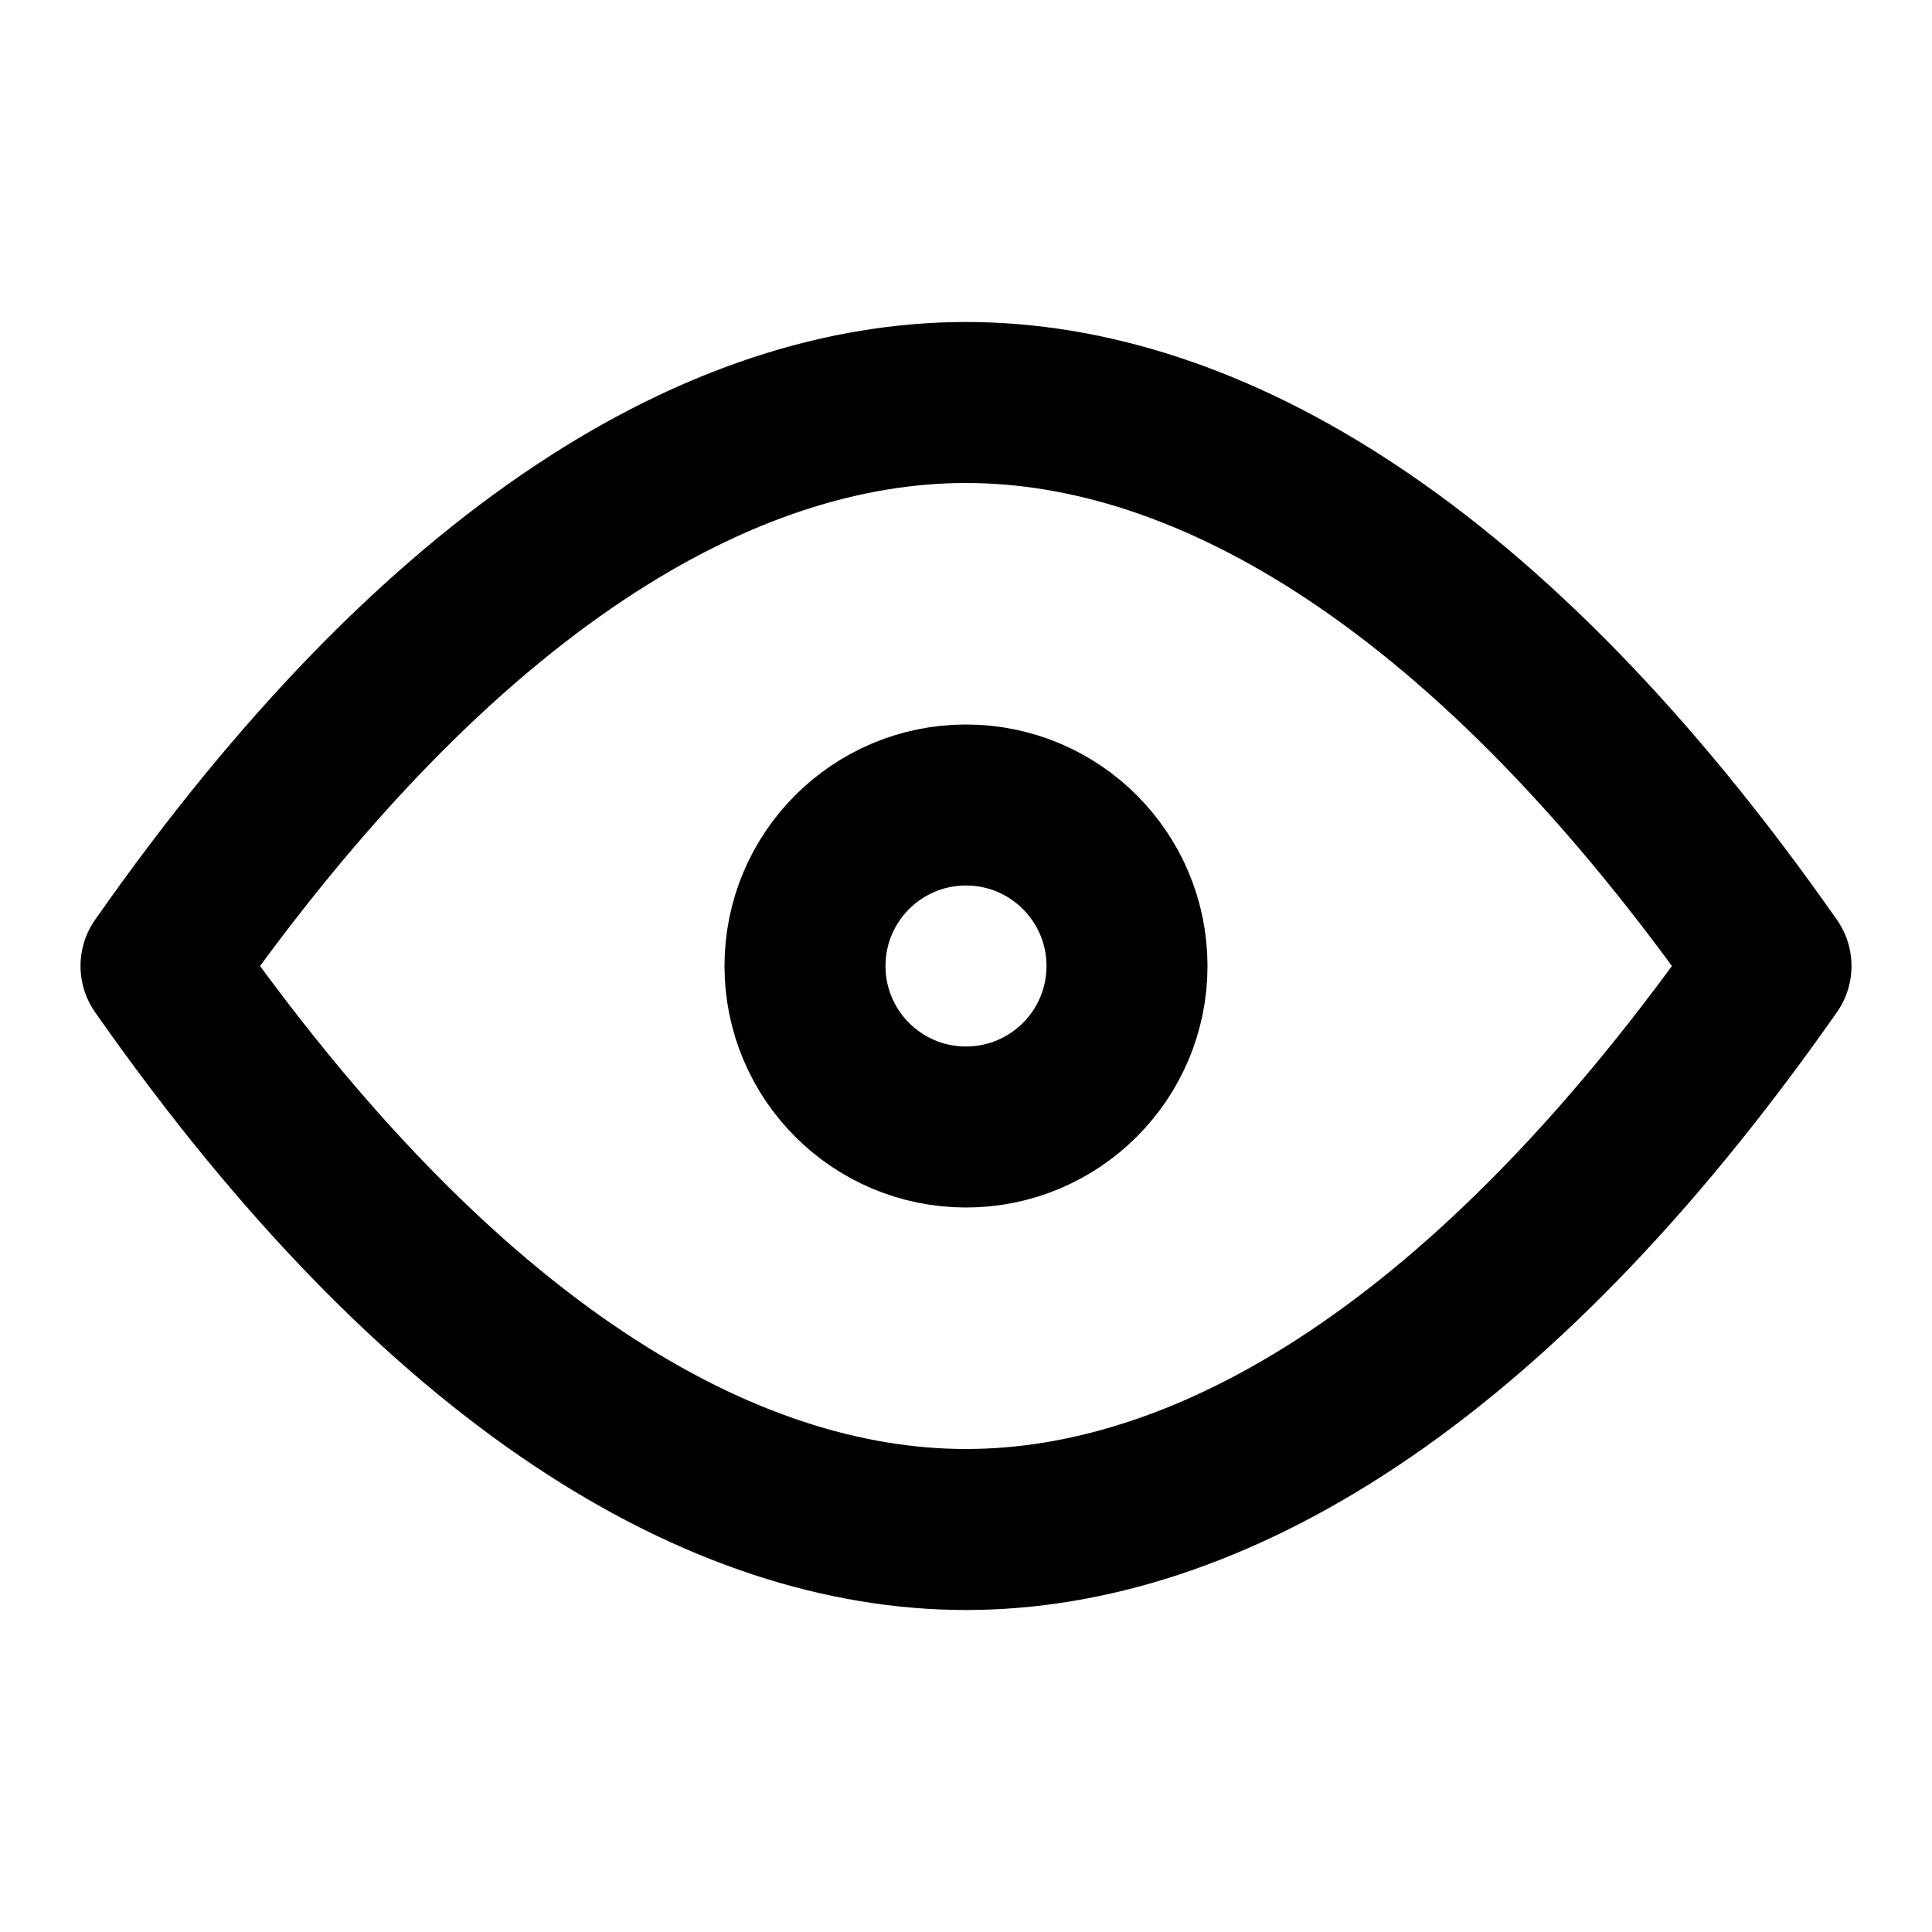
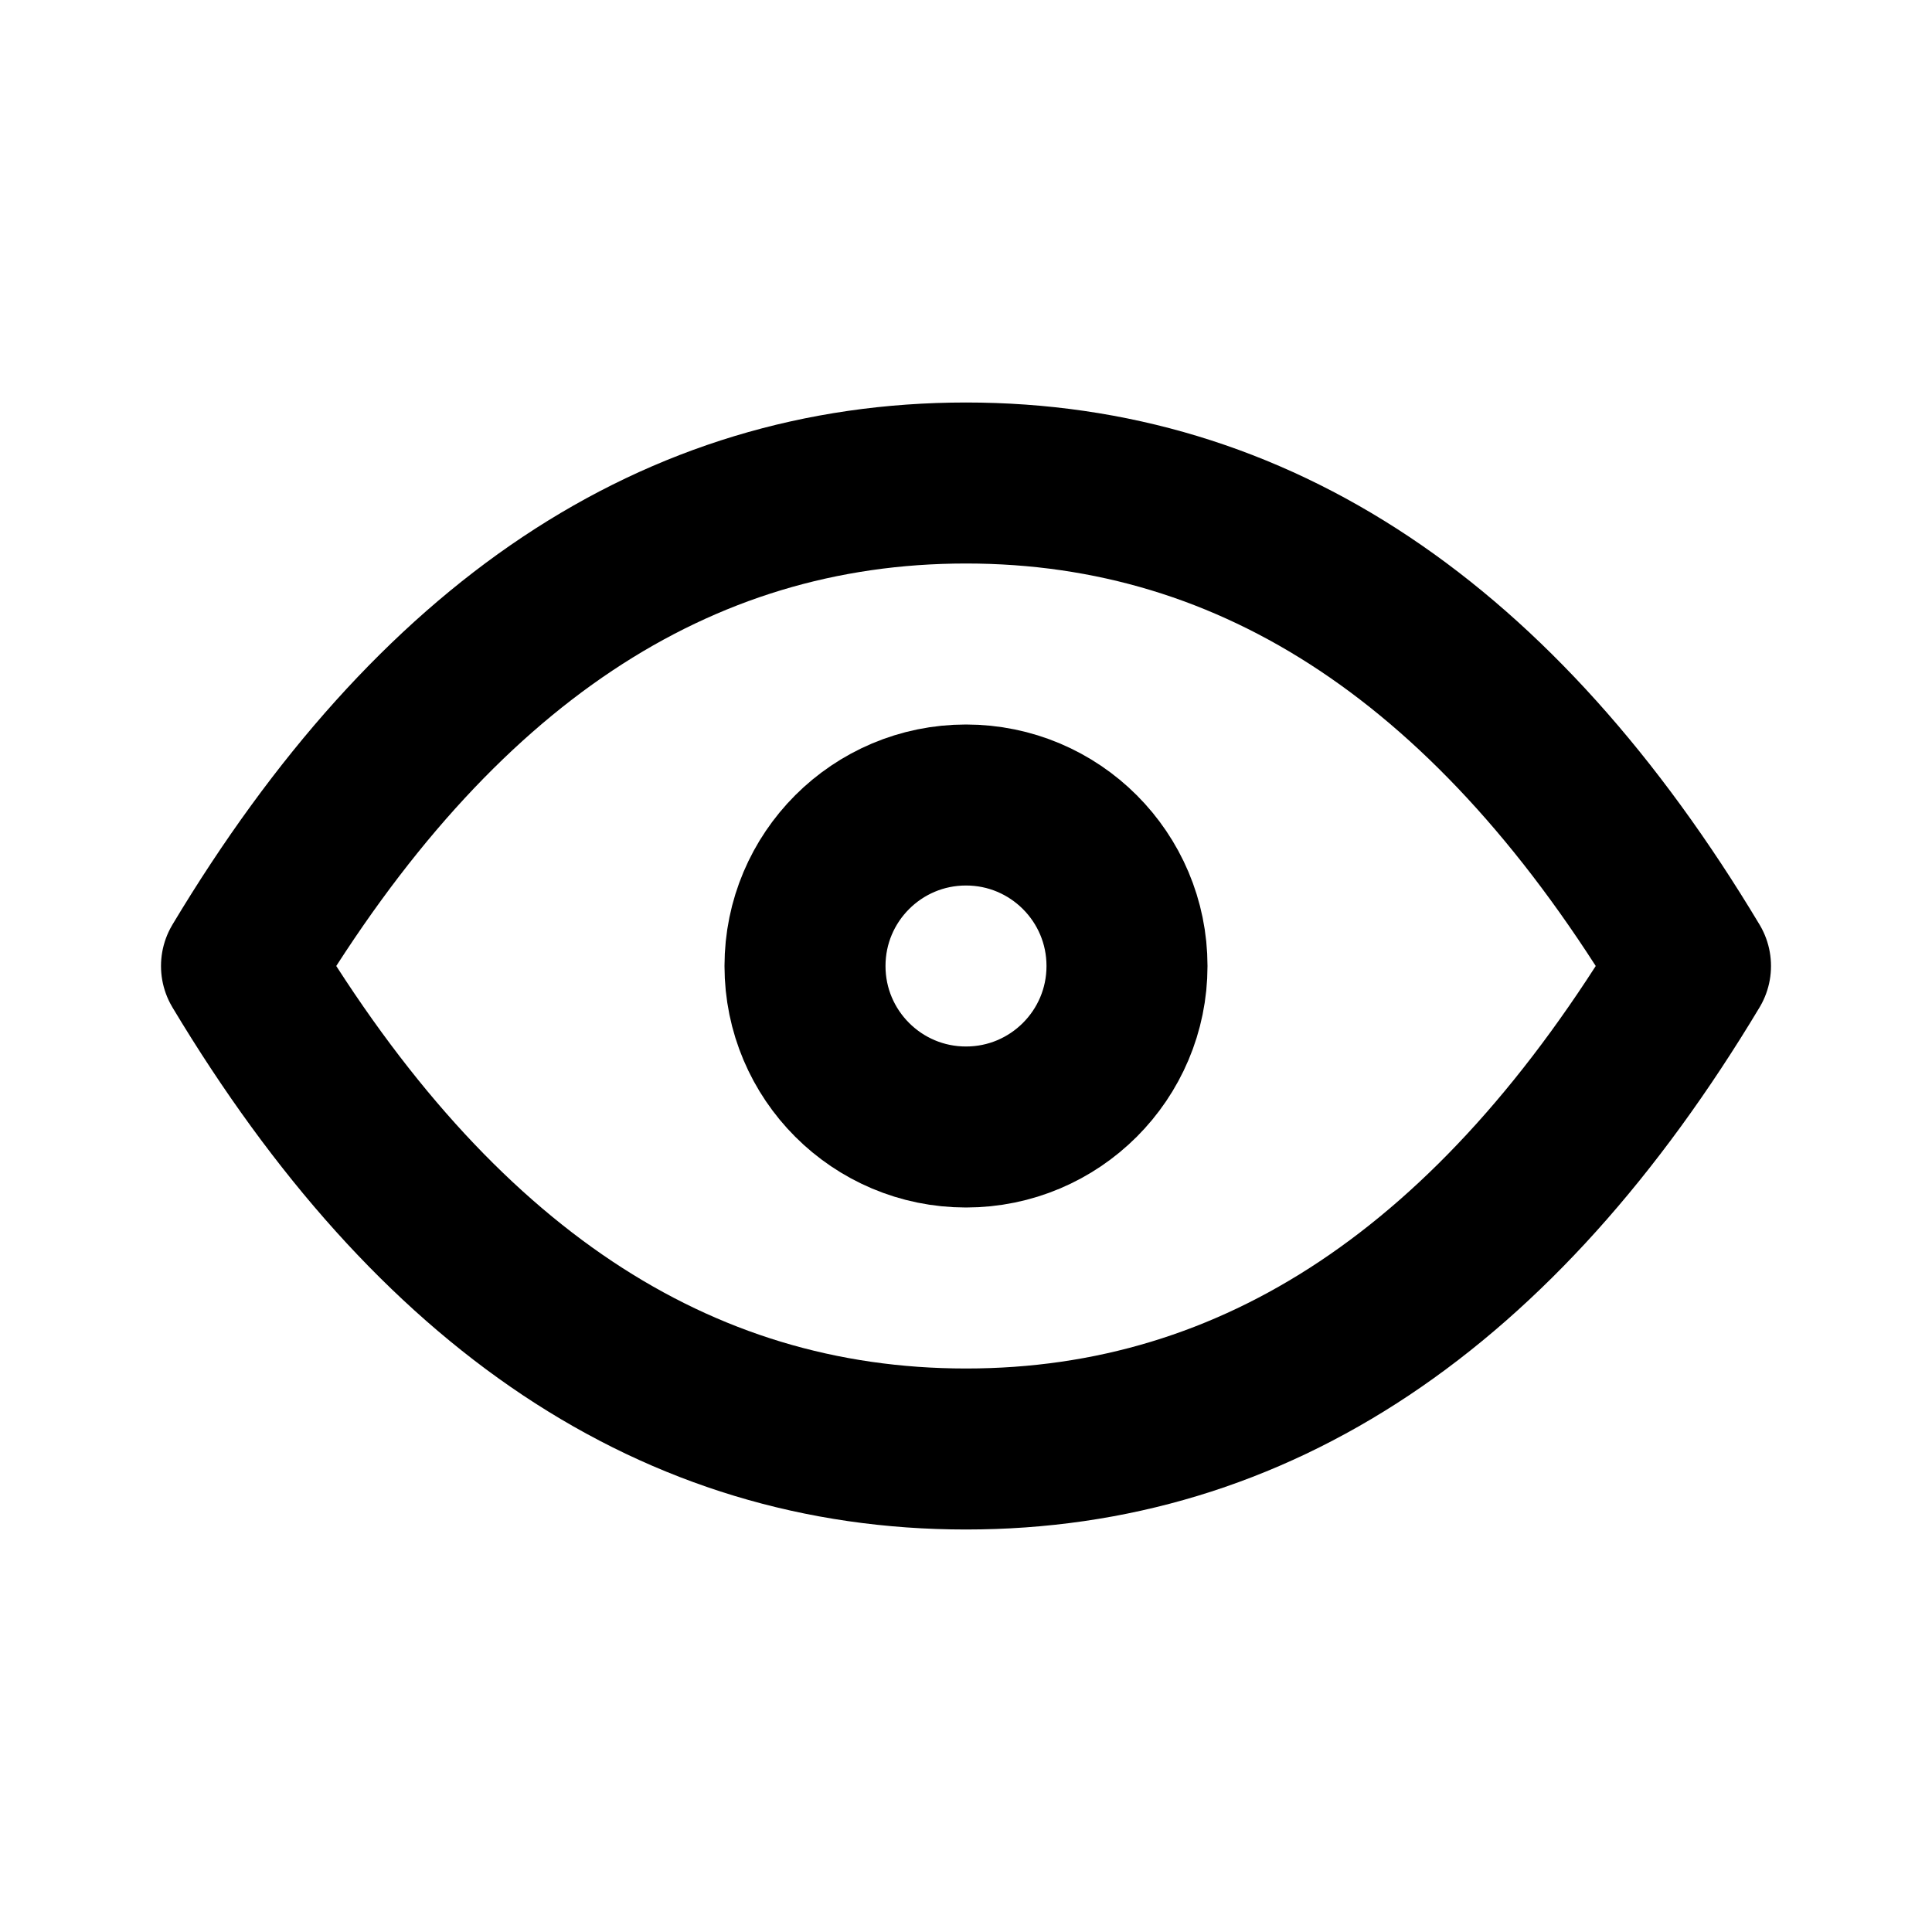
- <svg xmlns="http://www.w3.org/2000/svg" width="24" height="24" viewBox="0 0 24 24" fill="none" stroke="currentColor" stroke-width="2" stroke-linecap="round" stroke-linejoin="round" class="icon icon-tabler icon-tabler-eye">
+ <svg xmlns="http://www.w3.org/2000/svg" width="24" height="24" viewBox="0 0 24 24" fill="none" stroke="currentColor" stroke-width="2" stroke-linecap="round" stroke-linejoin="round" class="icon icon-tabler icons-tabler-outline icon-tabler-eye">
  <path stroke="none" d="M0 0h24v24H0z" fill="none" />
-   <path d="M12 12m-2 0a2 2 0 1 0 4 0a2 2 0 1 0 -4 0" />
-   <path d="M2 12c3.5 -5 7 -7 10 -7s6.5 2 10 7c-3.5 5 -7 7 -10 7s-6.5 -2 -10 -7" />
+   <path d="M10 12a2 2 0 1 0 4 0a2 2 0 0 0 -4 0" />
+   <path d="M21 12c-2.4 4 -5.4 6 -9 6c-3.6 0 -6.6 -2 -9 -6c2.4 -4 5.4 -6 9 -6c3.6 0 6.6 2 9 6" />
</svg>
